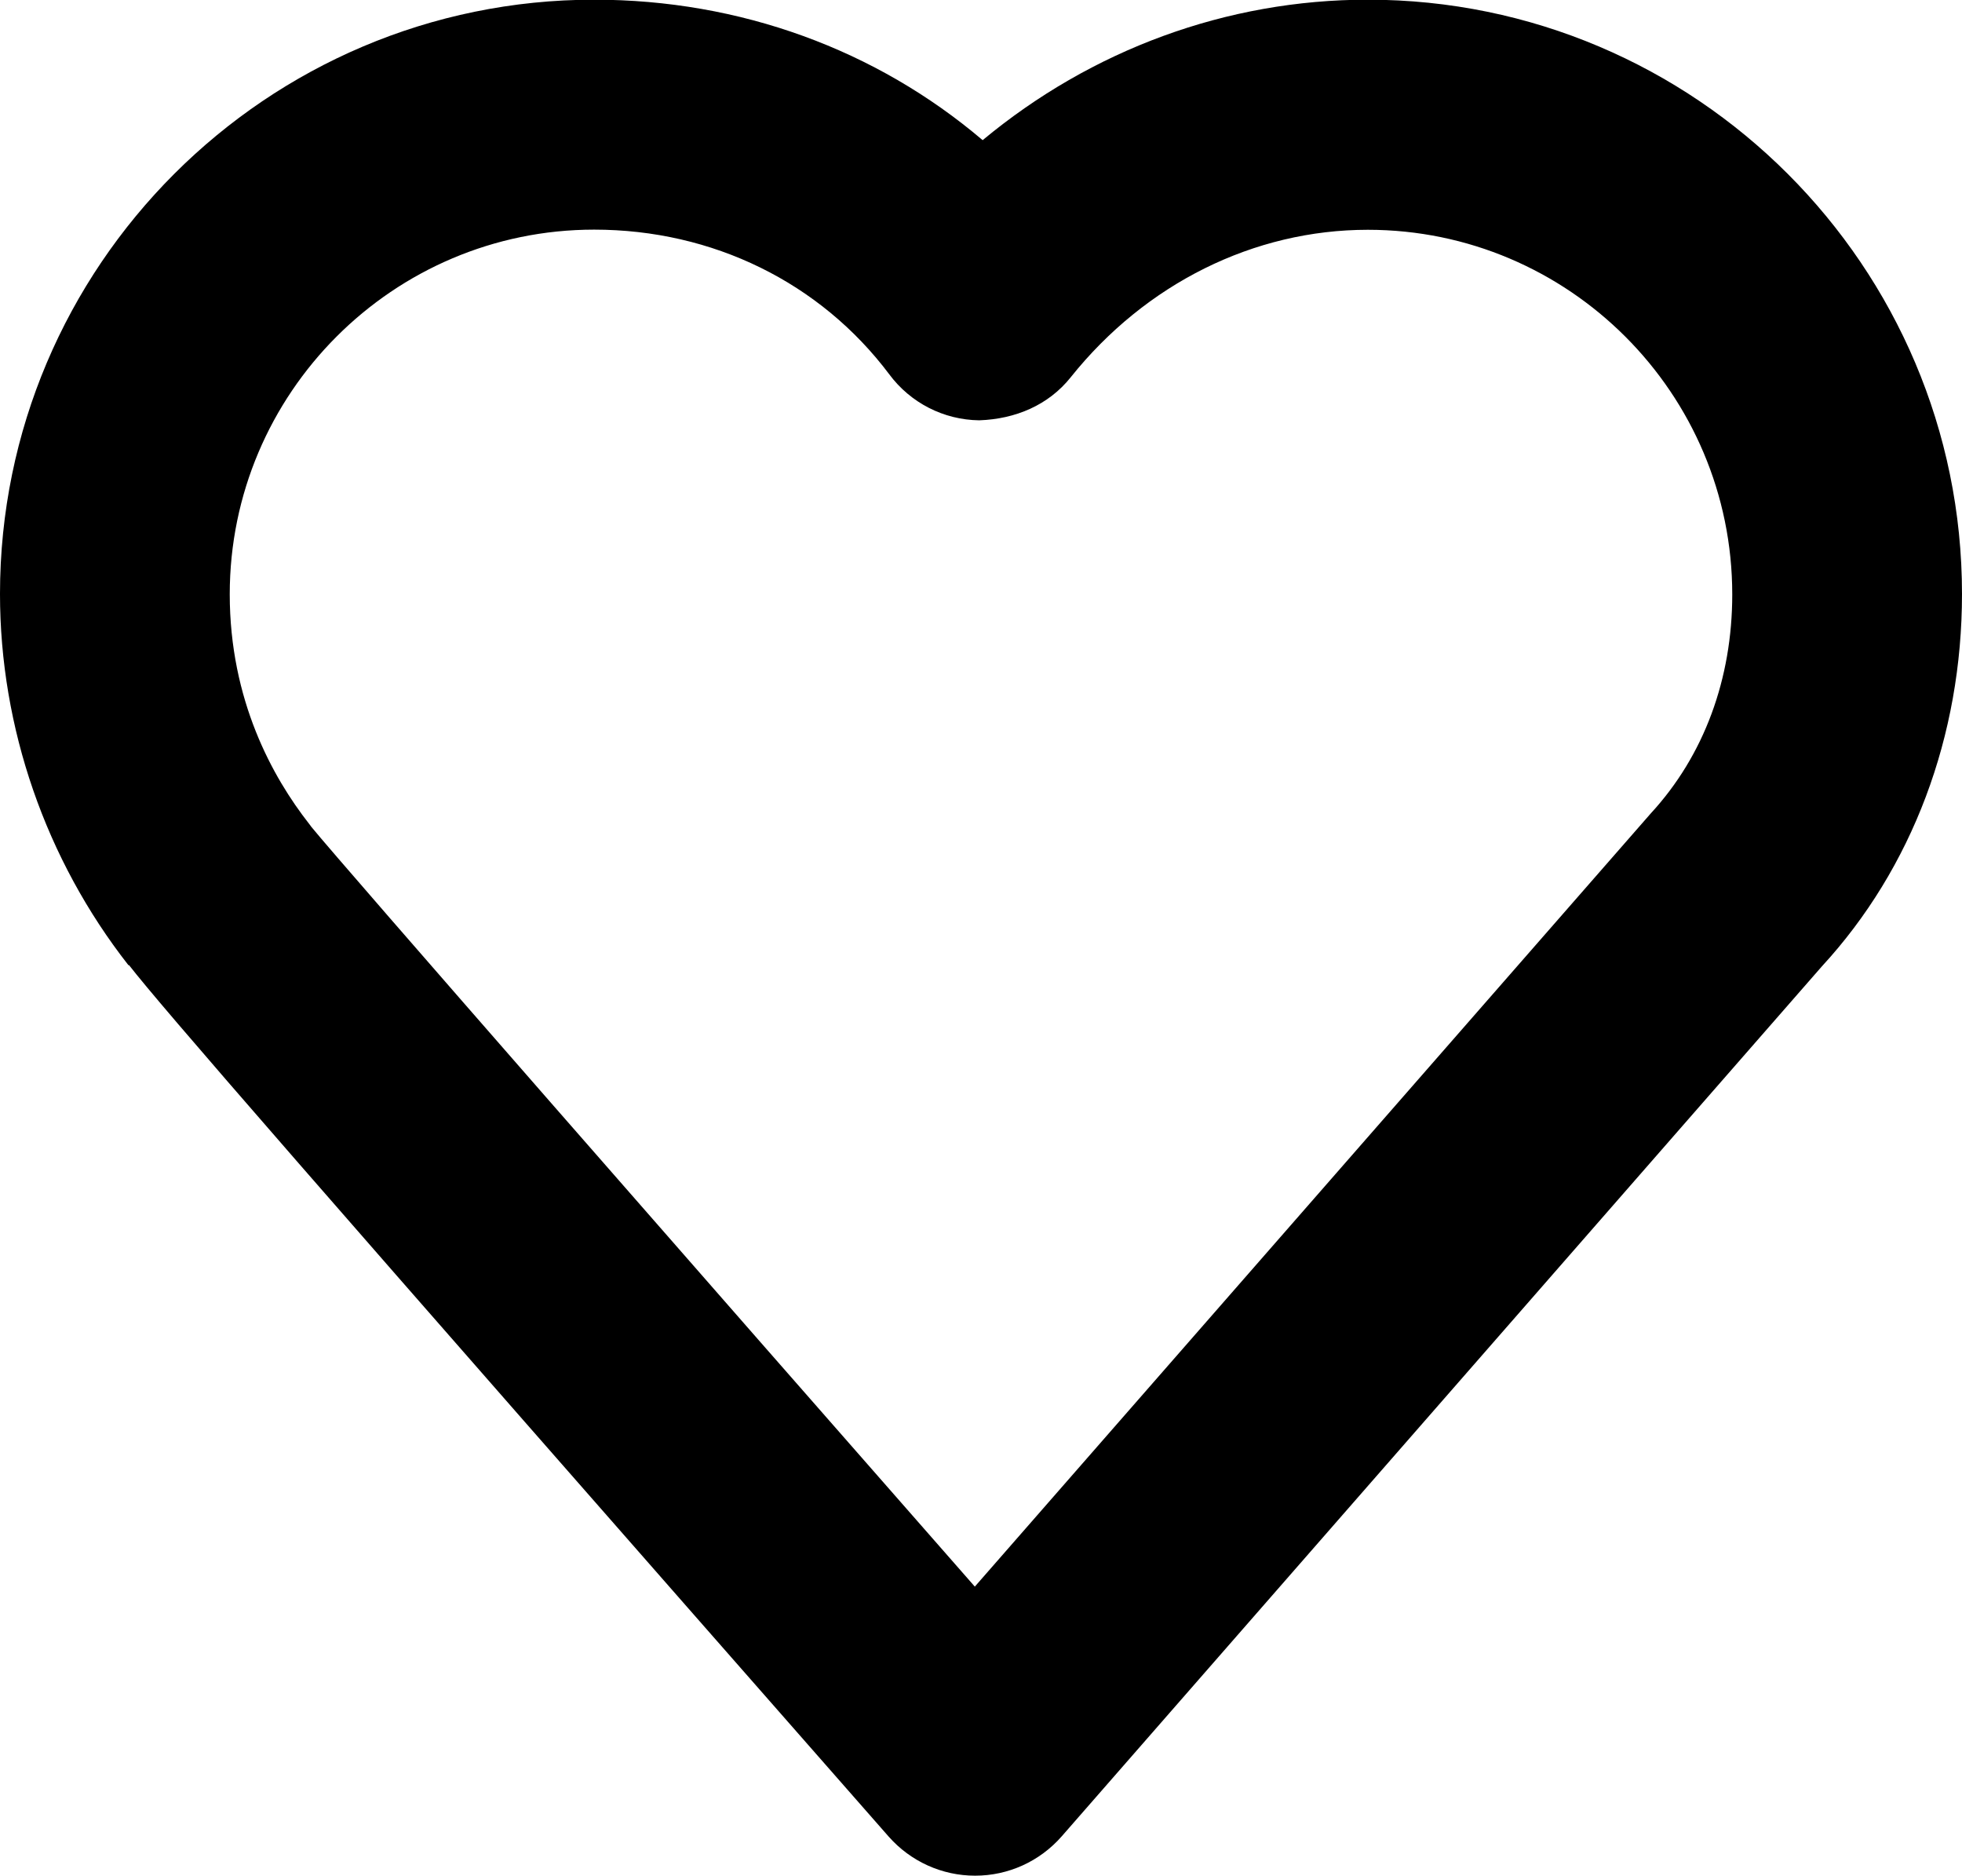
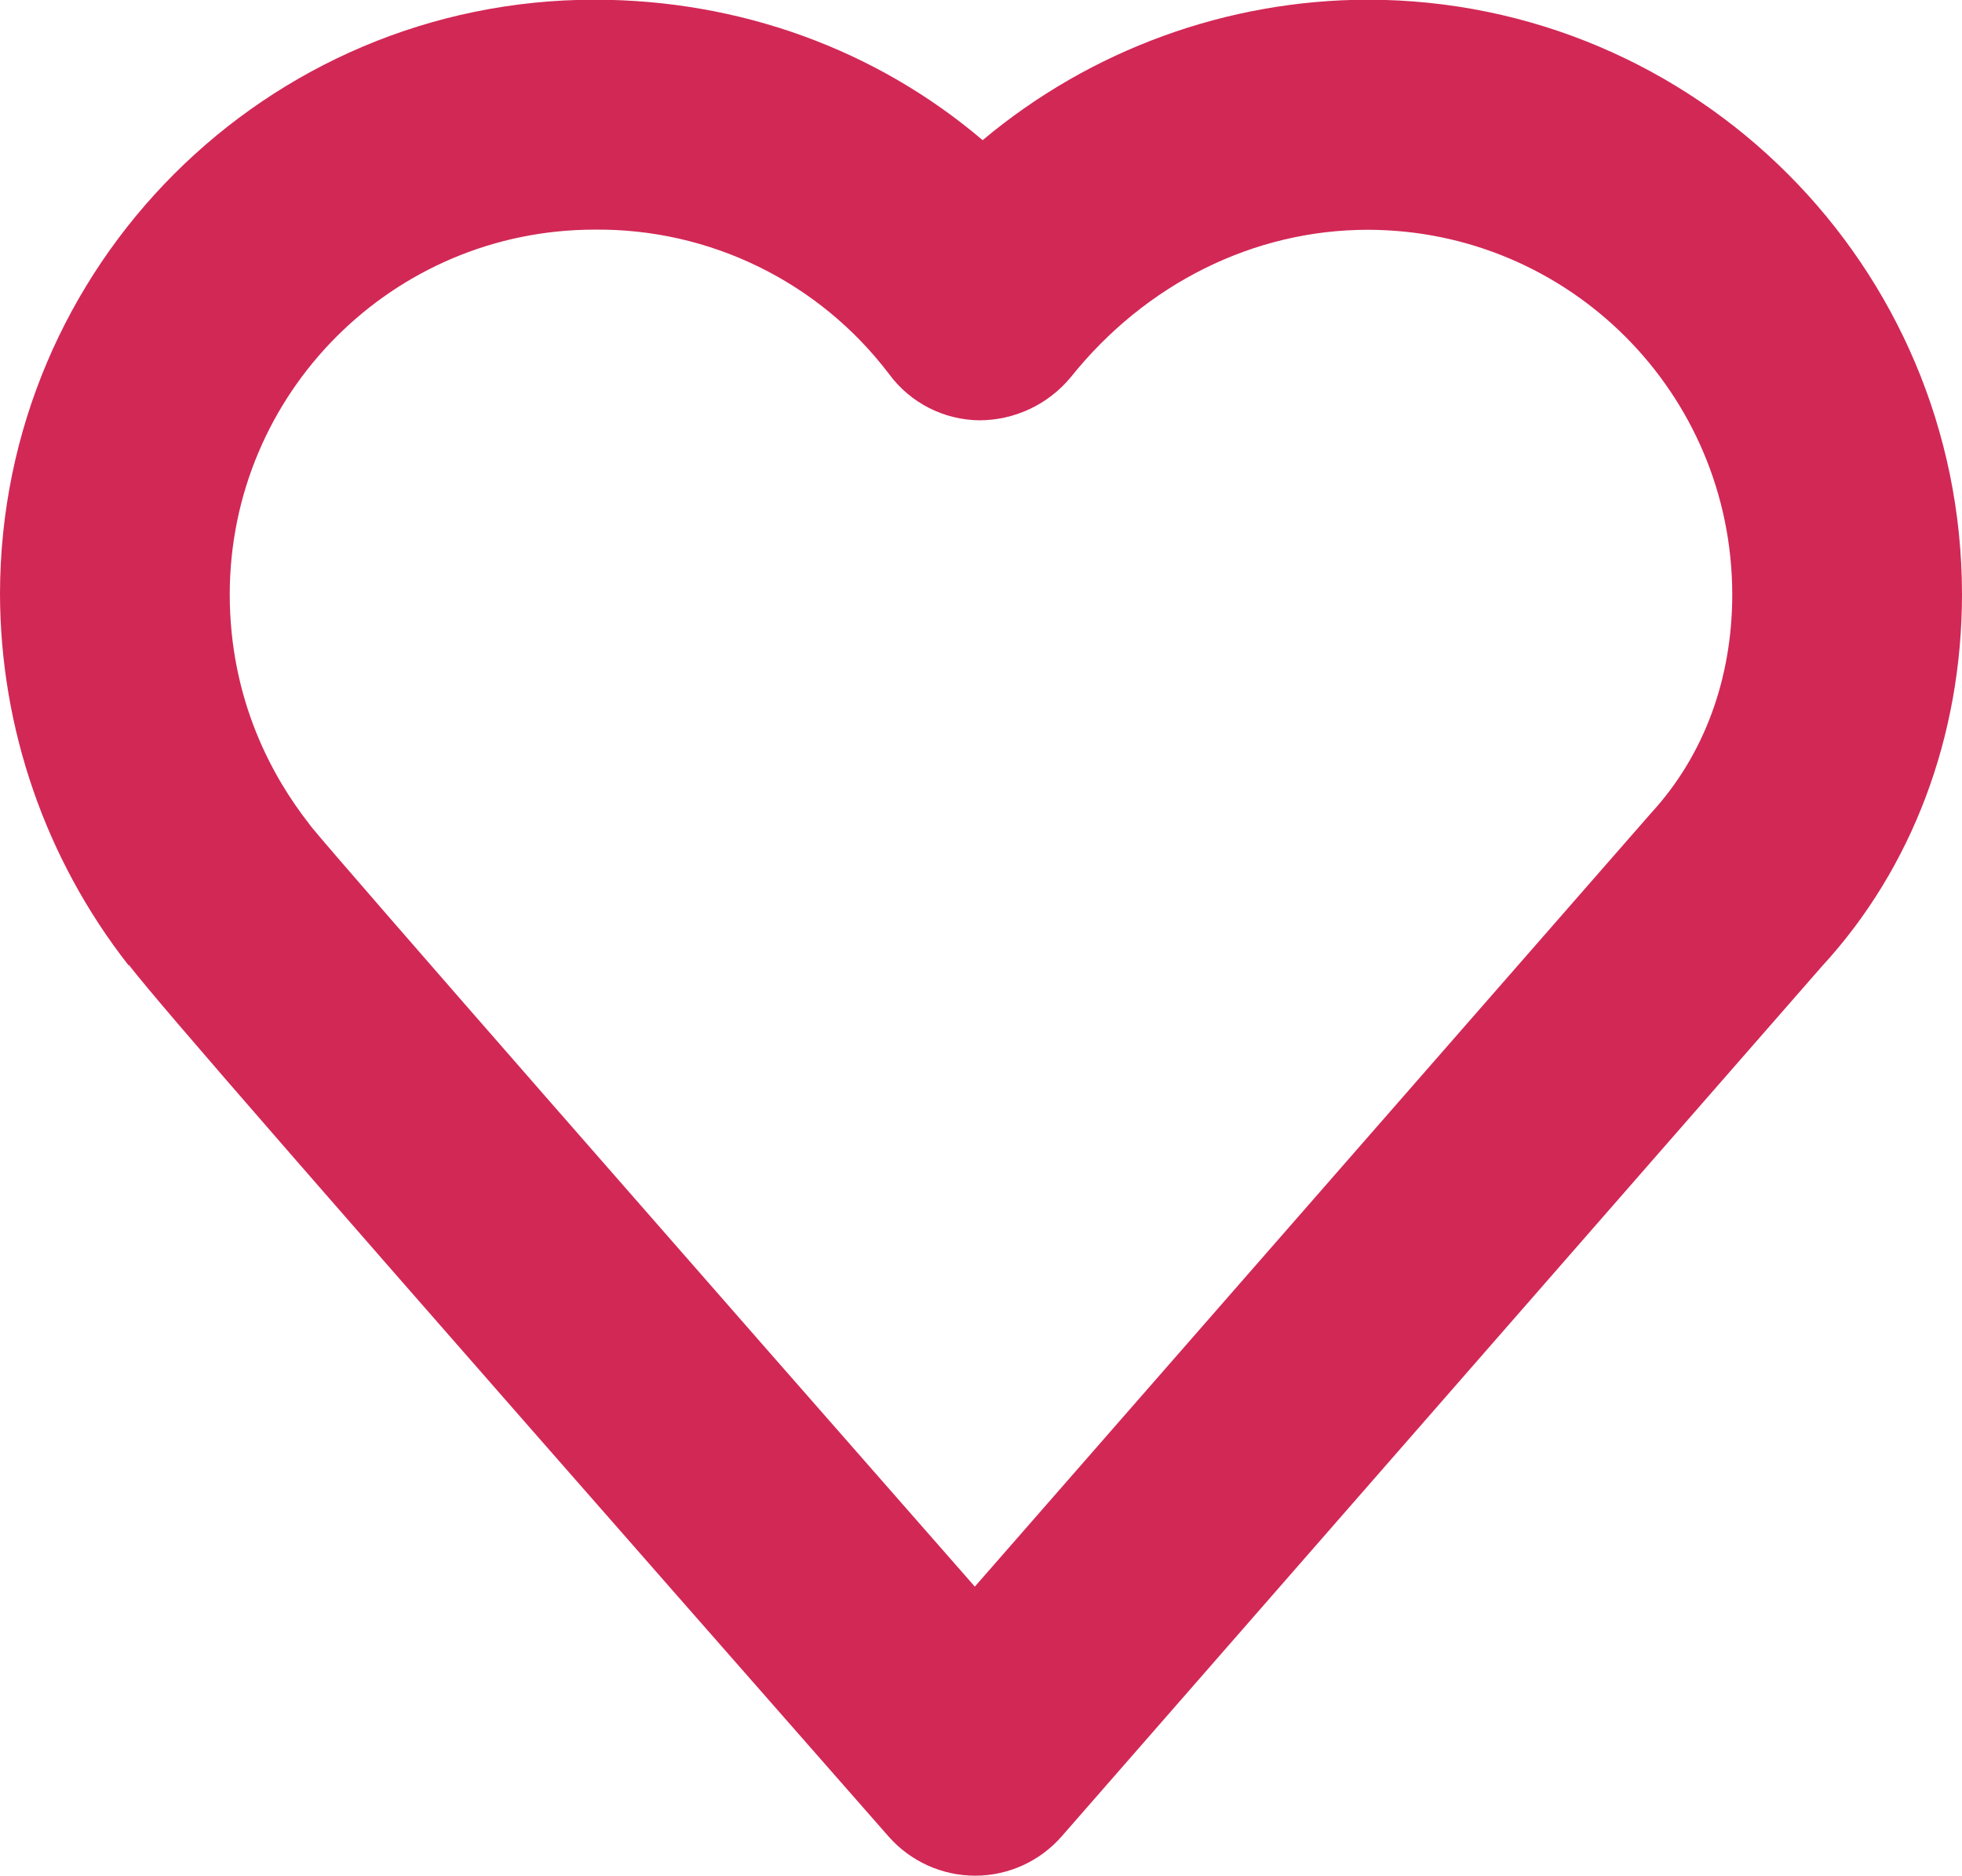
- <svg xmlns="http://www.w3.org/2000/svg" version="1.0" id="Layer_1" x="0px" y="0px" width="12.545px" height="11.99px" viewBox="521.939 473.064 12.545 11.99" enable-background="new 521.939 473.064 12.545 11.99" xml:space="preserve">
-   <g>
-     <path d="M528.174,485.055c-0.212,0-0.412-0.091-0.552-0.249c-3.798-4.324-4.644-5.298-4.858-5.572l-0.004,0.0 c-0.529-0.675-0.821-1.518-0.821-2.373c0-2.095,1.704-3.799,3.799-3.799c0.934,0,1.804,0.32,2.484,0.898 c0.696-0.578,1.56-0.898,2.463-0.898c2.095,0,3.799,1.704,3.799,3.799c0,0.909-0.318,1.754-0.896,2.381l-4.86,5.561 C528.587,484.964,528.386,485.055,528.174,485.055L528.174,485.055z M523.929,478.349c0.208,0.255,2.471,2.839,4.243,4.858 l4.323-4.944c0.34-0.369,0.52-0.86,0.52-1.399c0-1.285-1.045-2.331-2.33-2.331c-0.729,0-1.421,0.344-1.9,0.943 c-0.142,0.178-0.353,0.267-0.585,0.275c-0.227-0.003-0.439-0.111-0.575-0.294c-0.441-0.587-1.129-0.925-1.887-0.925 c-1.285,0-2.33,1.046-2.33,2.331c0,0.678,0.275,1.171,0.507,1.467C523.919,478.336,523.925,478.342,523.929,478.349z" />
-   </g>
+ <svg xmlns="http://www.w3.org/2000/svg" fill="#d22856" version="1" width="12.545" height="11.99" viewBox="521.939 473.064 12.545 11.99">
+   <path d="M528.174 485.055a.737.737 0 0 1-.552-.249c-3.798-4.324-4.644-5.298-4.858-5.572h-.004a3.866 3.866 0 0 1-.821-2.373 3.803 3.803 0 0 1 3.799-3.799c.934 0 1.804.32 2.484.898a3.847 3.847 0 0 1 2.463-.898 3.803 3.803 0 0 1 3.799 3.799c0 .909-.318 1.754-.896 2.381l-4.86 5.561a.735.735 0 0 1-.554.252zm-4.245-6.706c.208.255 2.471 2.839 4.243 4.858l4.323-4.944c.34-.369.52-.86.52-1.399a2.333 2.333 0 0 0-2.33-2.331c-.729 0-1.421.344-1.9.943a.76.76 0 0 1-.585.275.727.727 0 0 1-.575-.294 2.333 2.333 0 0 0-1.887-.925 2.333 2.333 0 0 0-2.33 2.331c0 .678.275 1.171.507 1.467l.014.019z" />
</svg>
